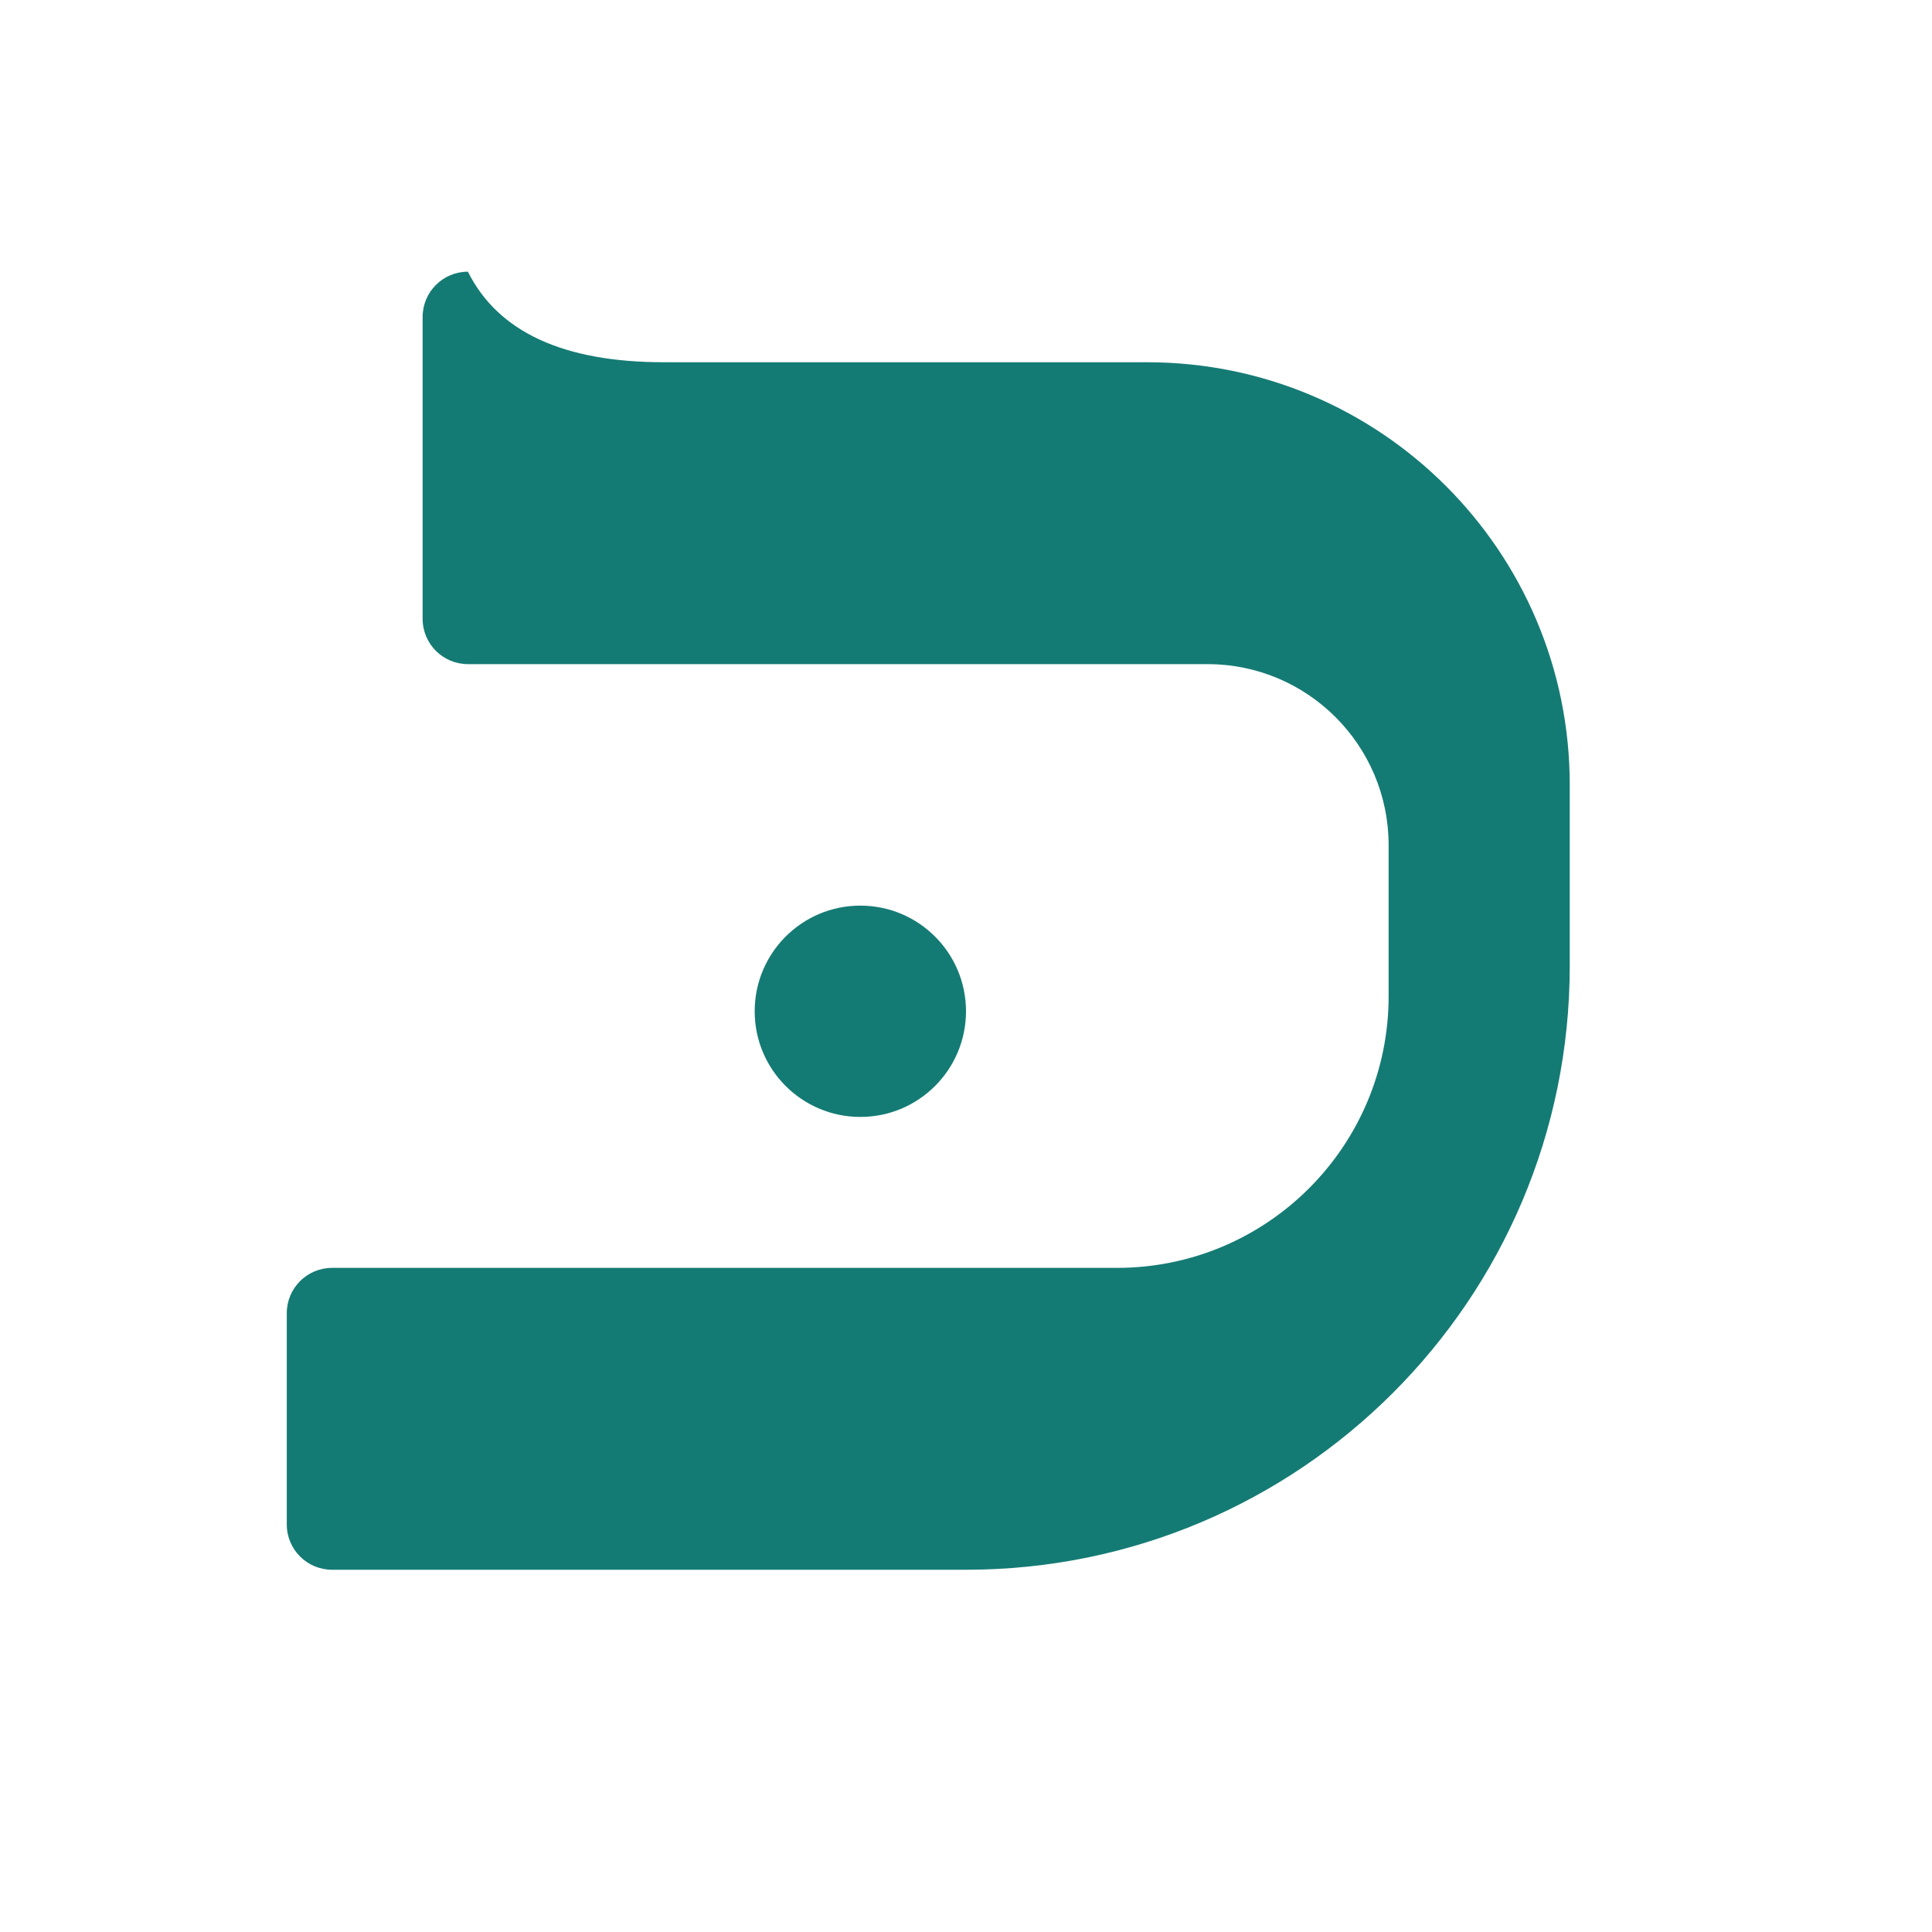
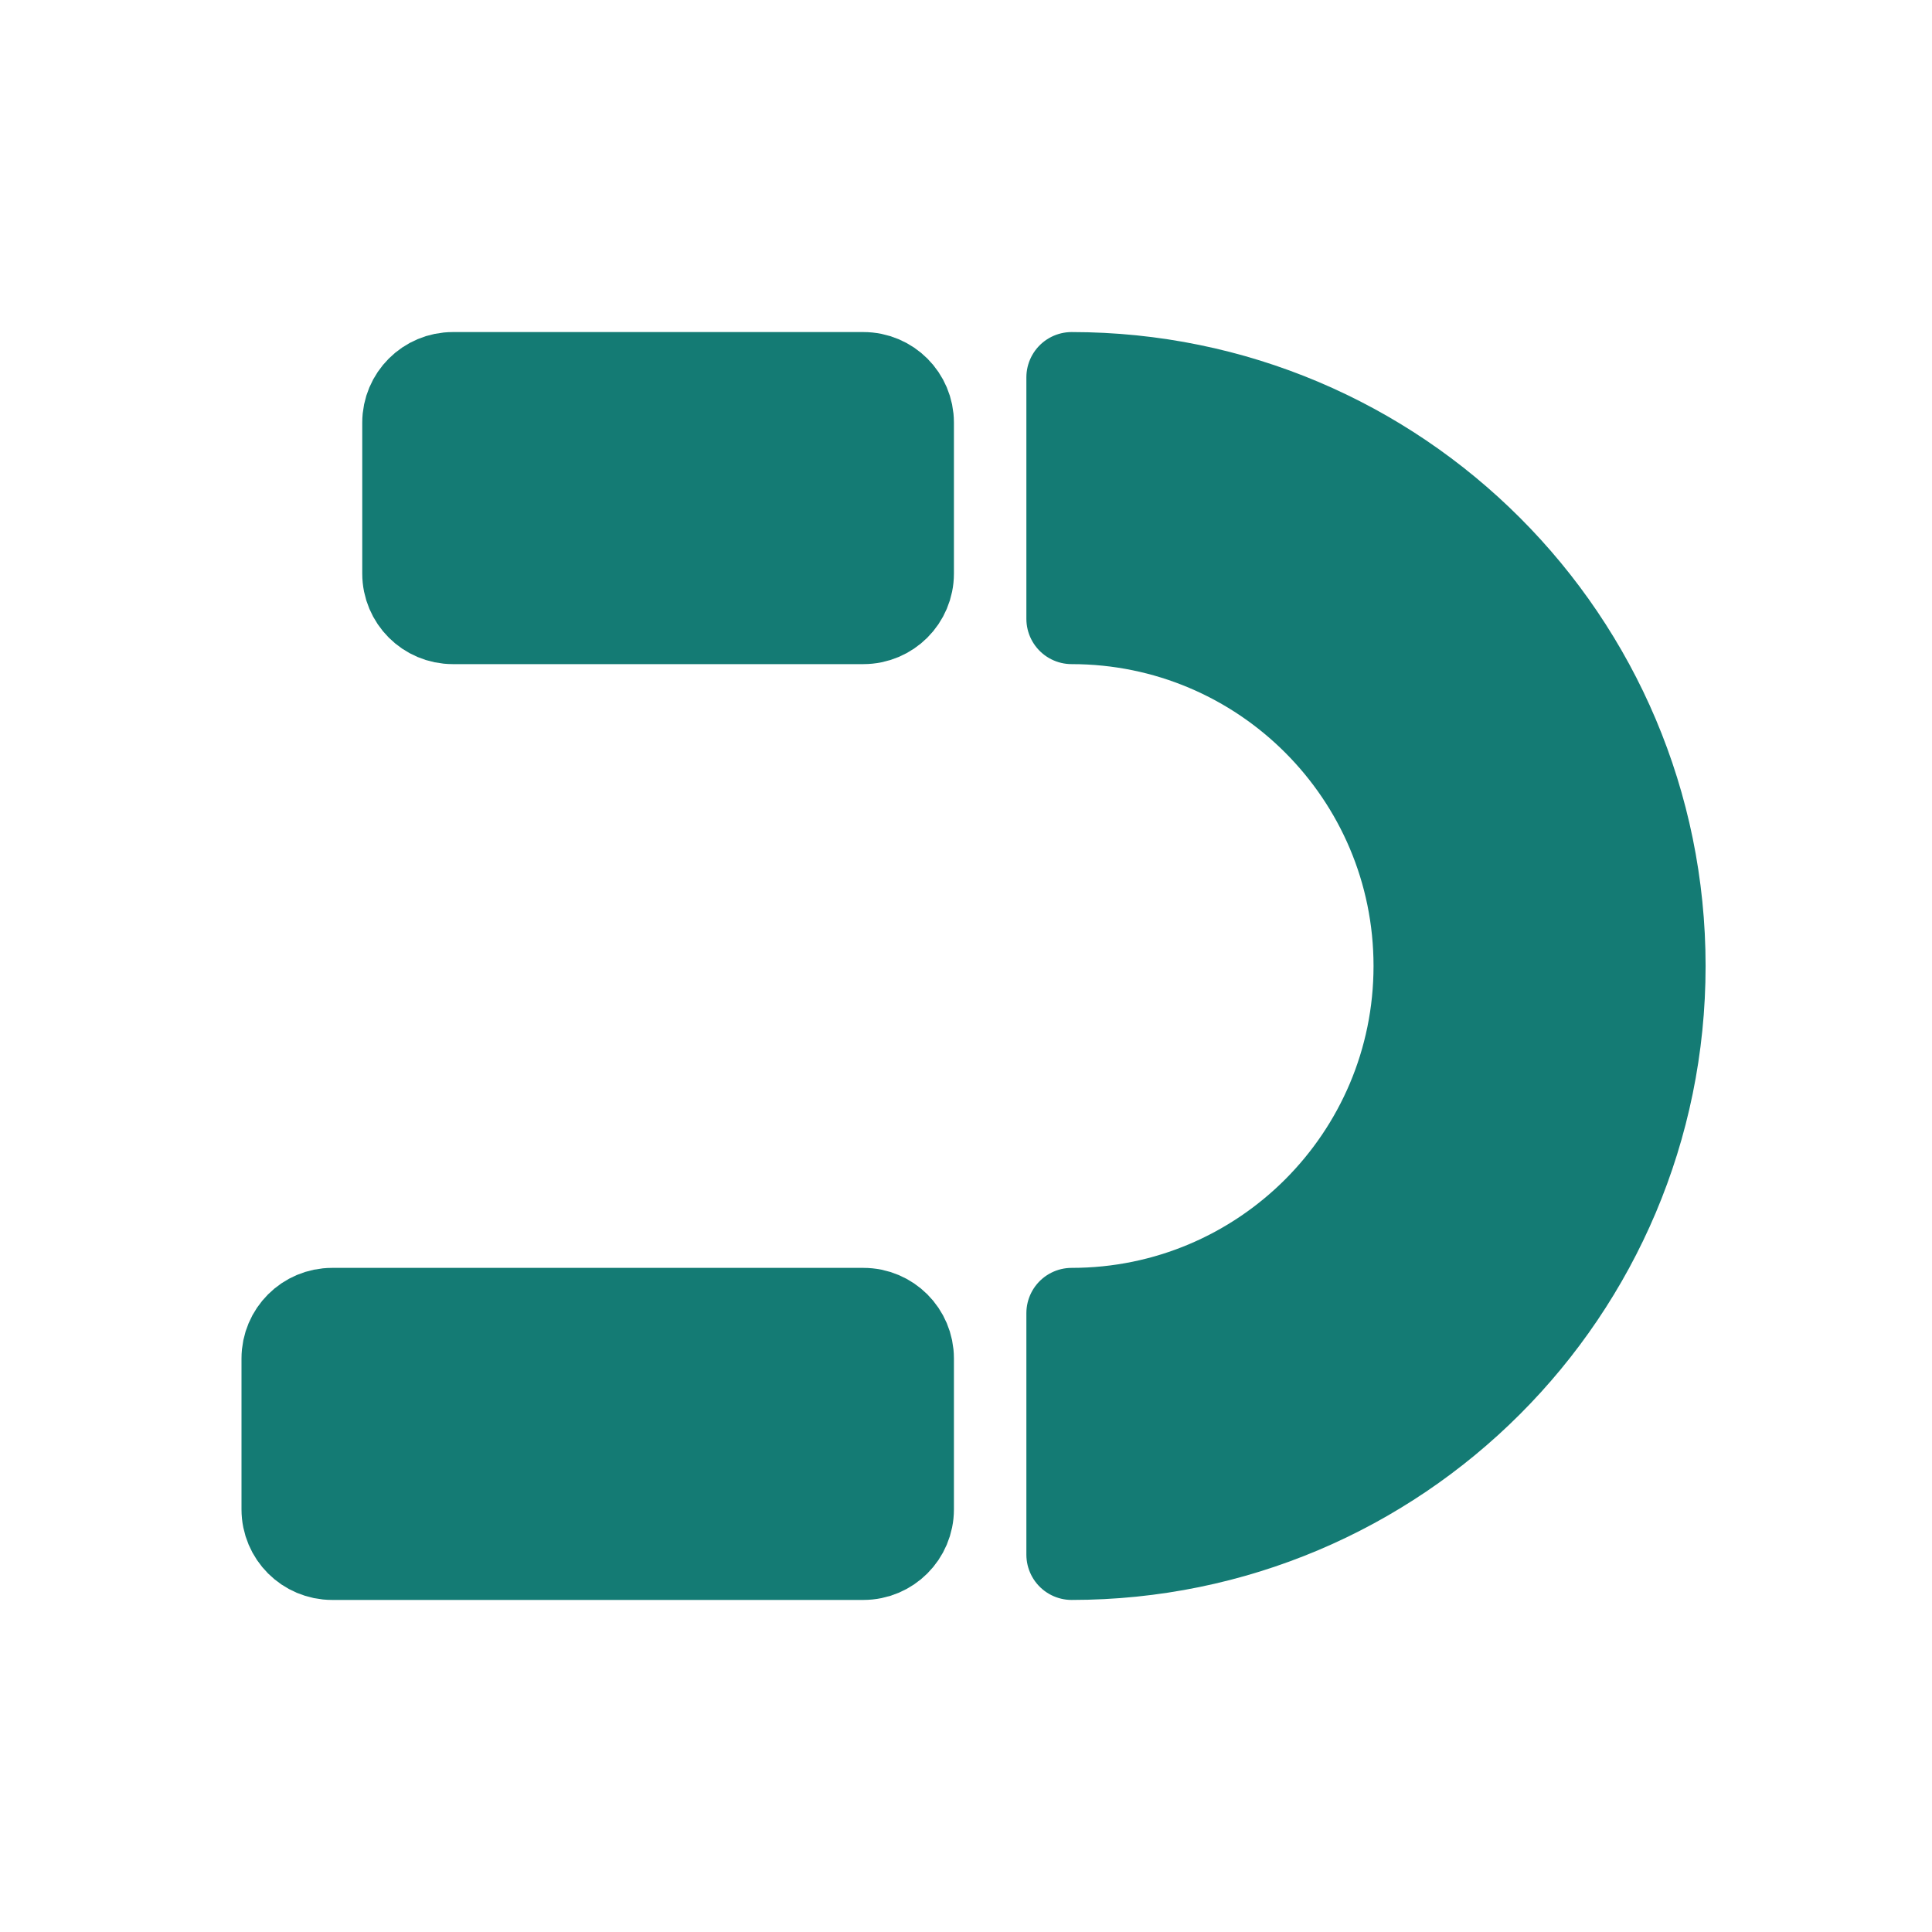
<svg xmlns="http://www.w3.org/2000/svg" viewBox="0 0 64 64" role="img" aria-label="Klal">
-   <path d="M14 10.5 A1.5 1.5 0 0 1 15.5 9 Q17 12 22 12 H38 A14 14 0 0 1 52 26 V32 A20 20 0 0 1 32 52 H11 A1.5 1.5 0 0 1 9.5 50.5 V43.5 A1.5 1.5 0 0 1 11 42 H37 A9 9 0 0 0 46 33 V28 A6 6 0 0 0 40 22 H15.5 A1.5 1.5 0 0 1 14 20.5 Z" fill="#147b74" />
-   <circle cx="28.5" cy="33.5" r="3.5" fill="#147b74" />
+   <path d="M35.5 12.5 A19.5 19.5 0 0 1 35.5 51.5 L35.5 43.5 A11.5 11.5 0 0 0 35.5 20.5 Z" fill="#147b74" stroke="#147b74" stroke-width="3" stroke-linejoin="round" />
+   <rect x="13.5" y="12.5" width="16.6" height="8" rx="1.5" fill="#147b74" stroke="#147b74" stroke-width="3" stroke-linejoin="round" />
+   <rect x="9.5" y="43.5" width="20.6" height="8" rx="1.5" fill="#147b74" stroke="#147b74" stroke-width="3" stroke-linejoin="round" />
</svg>
